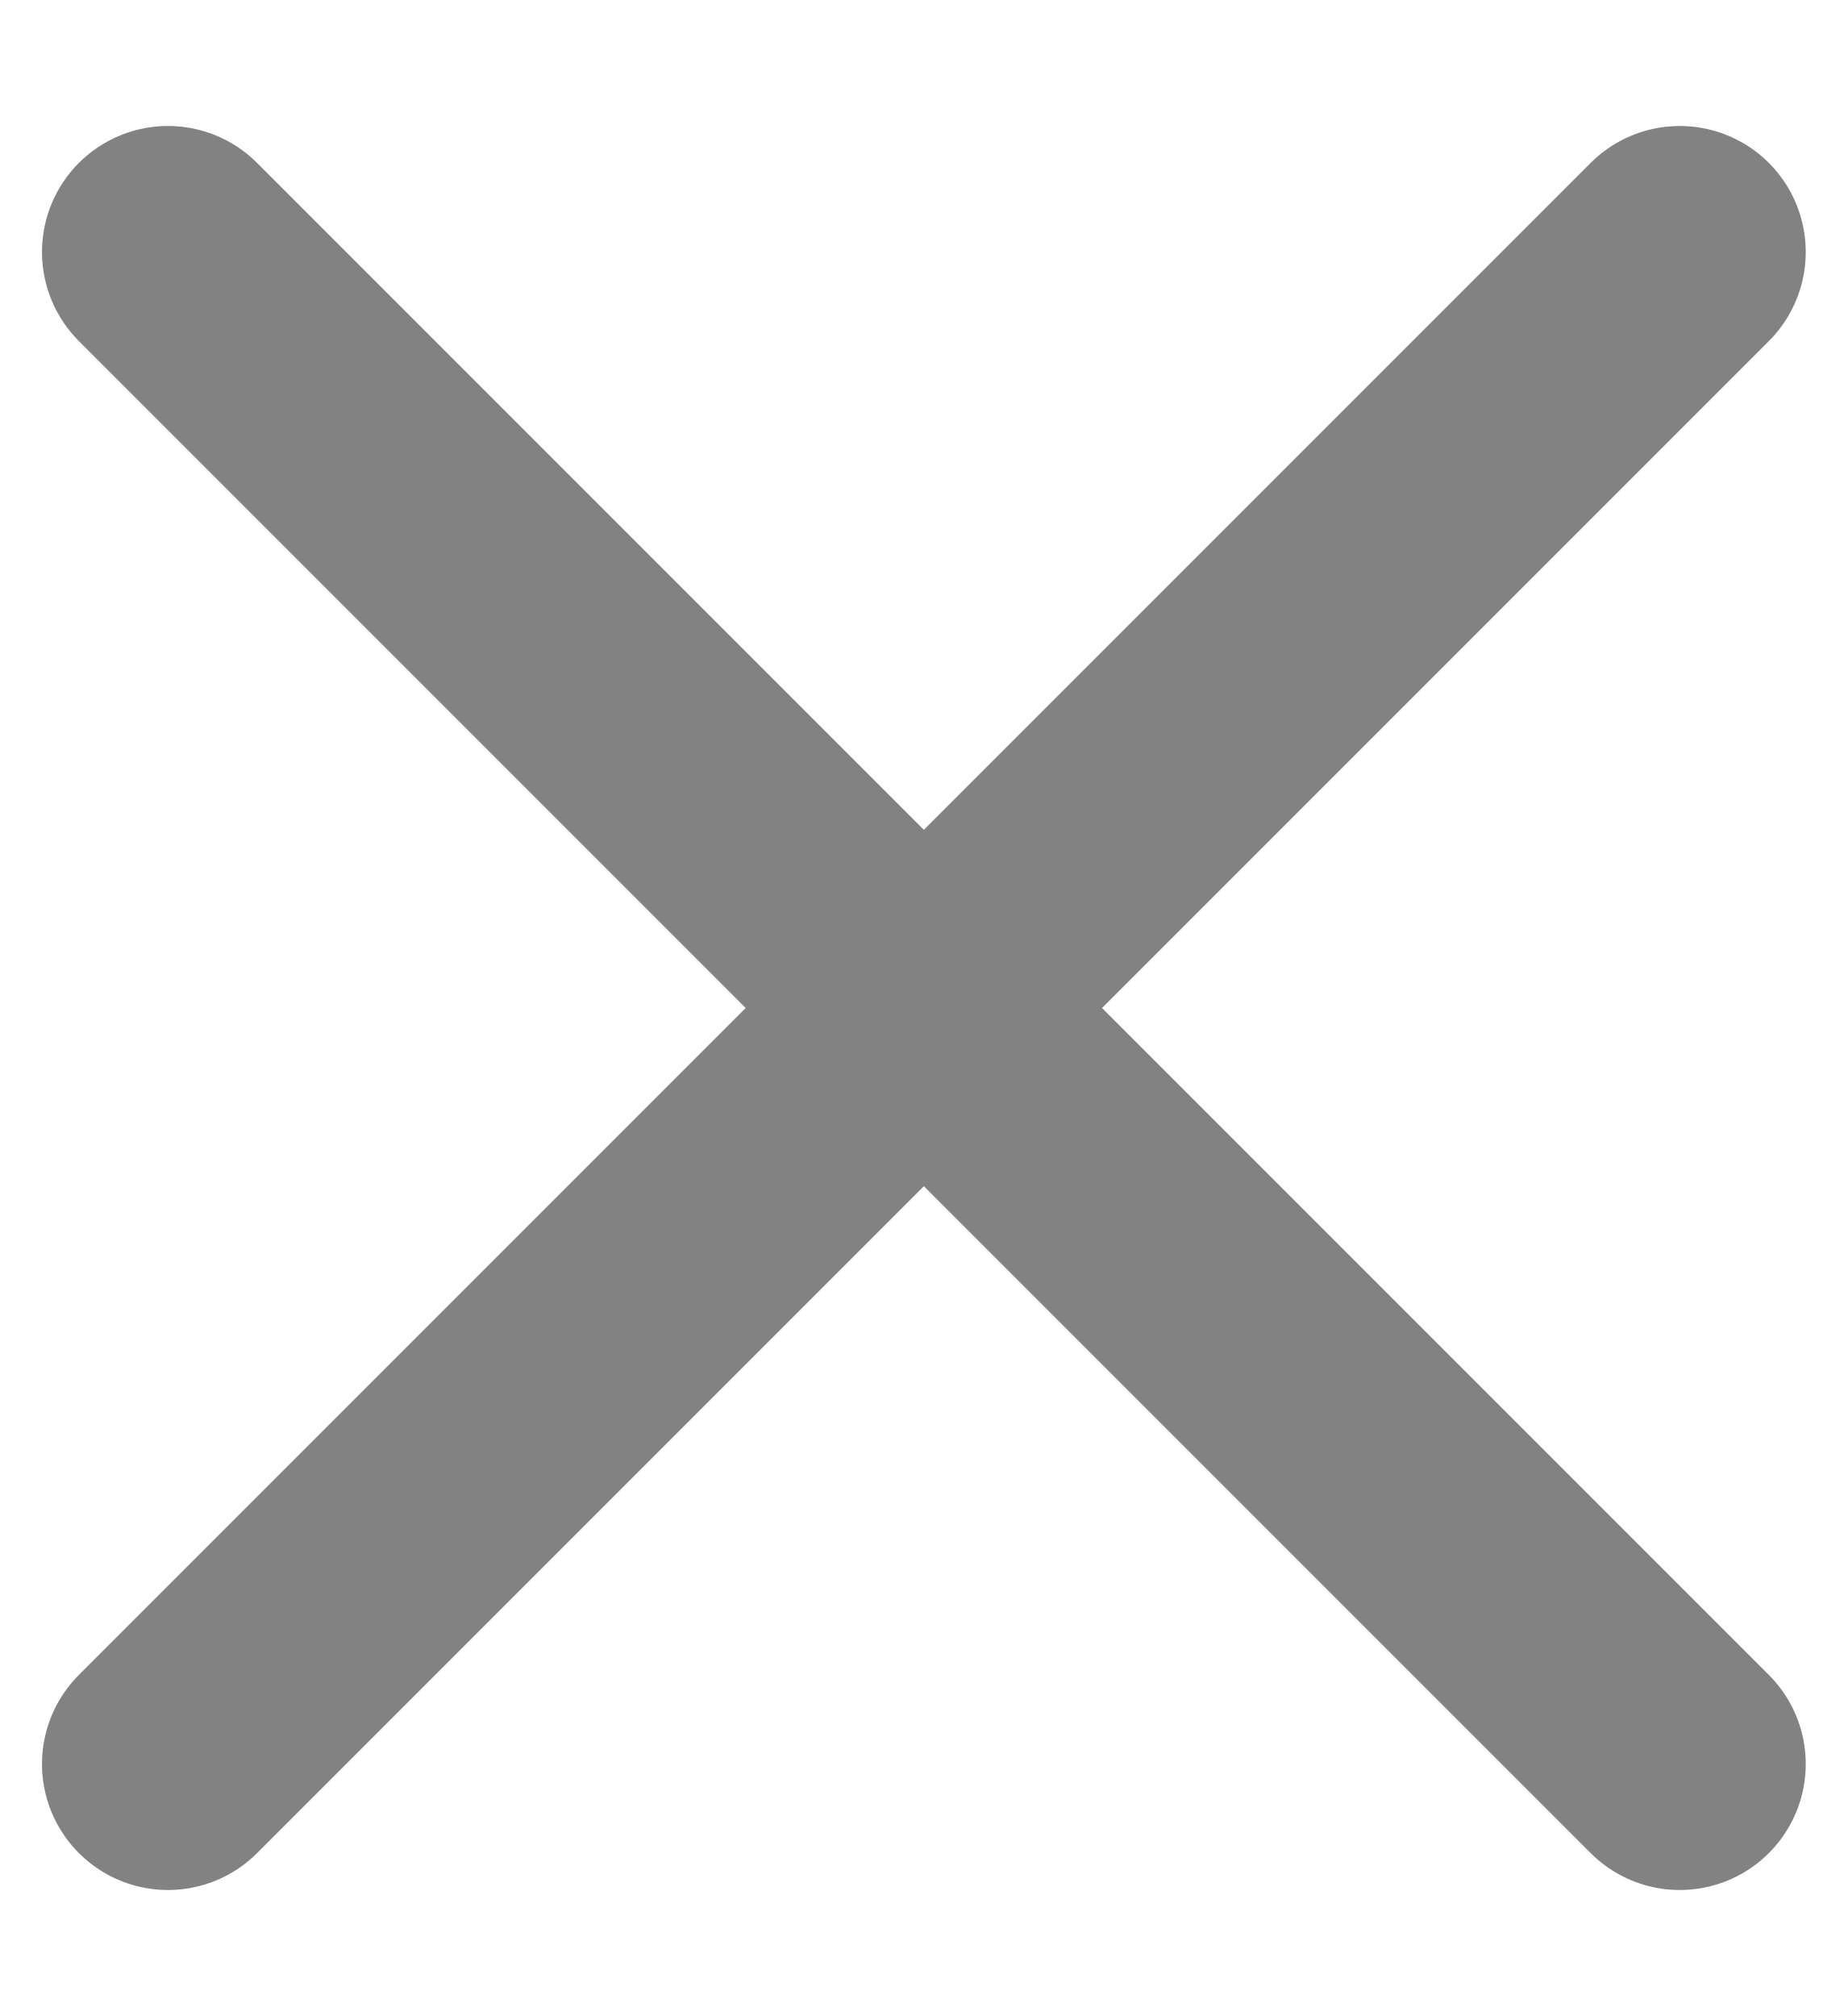
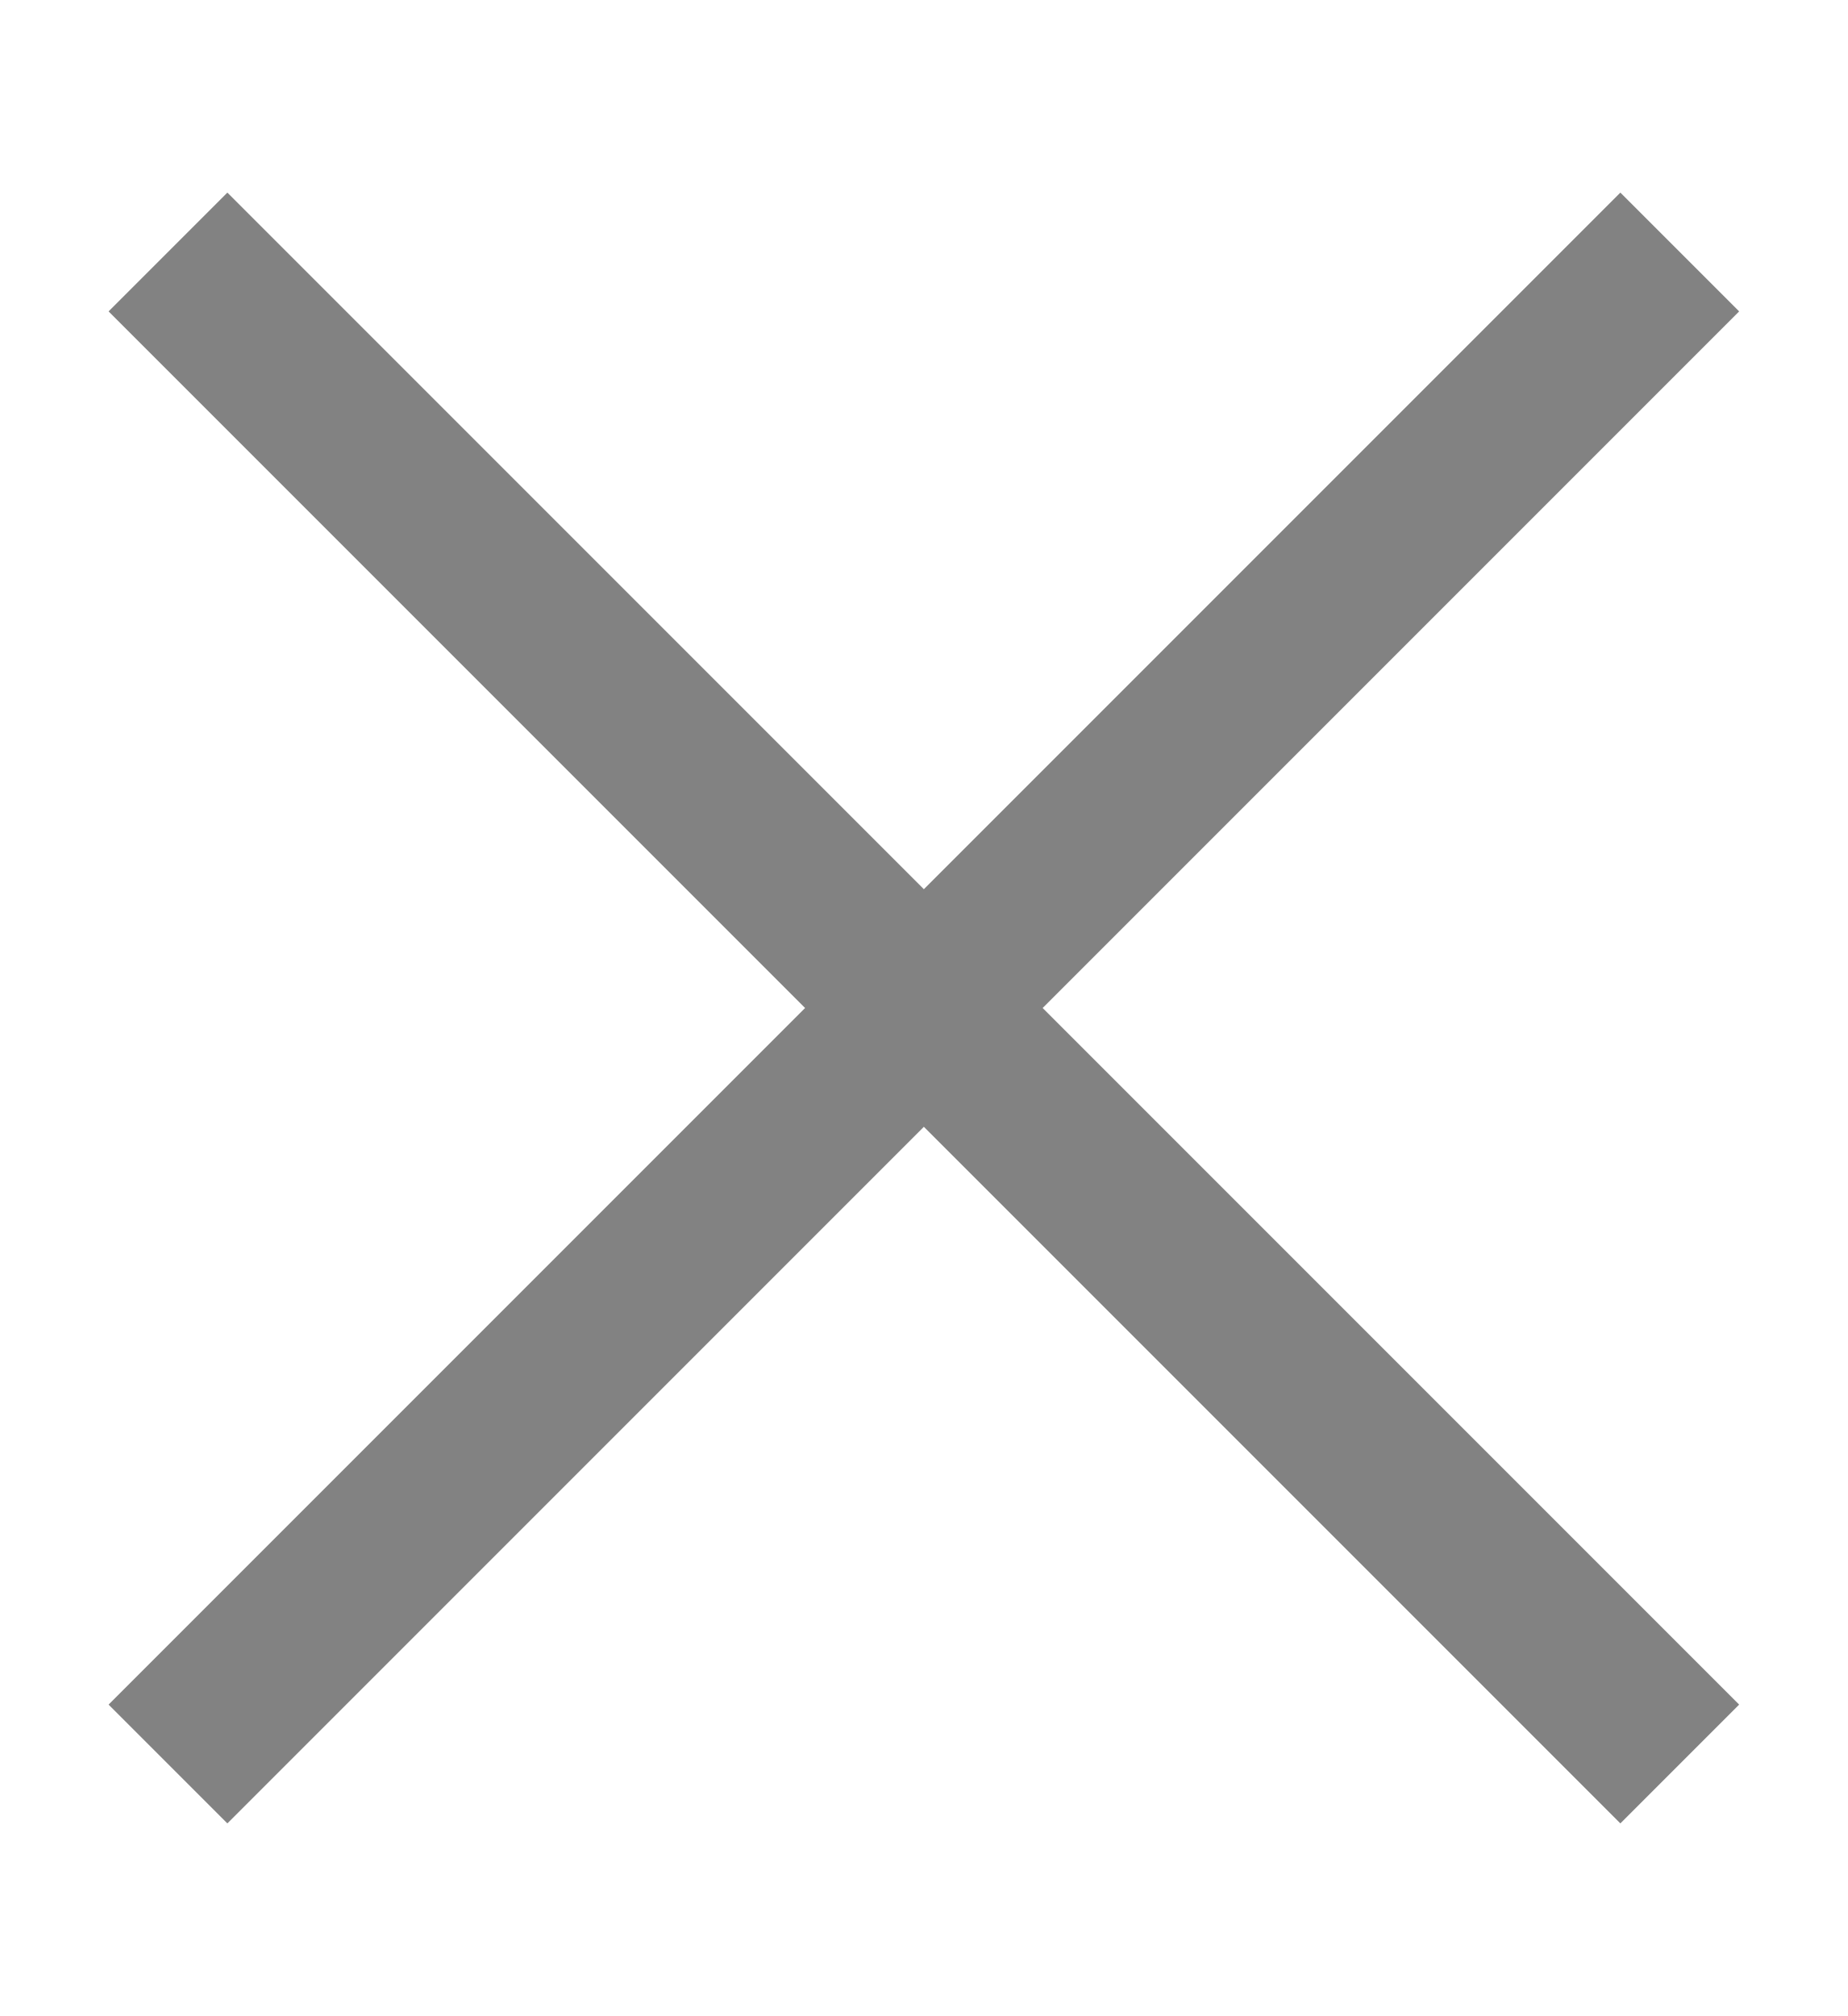
<svg xmlns="http://www.w3.org/2000/svg" width="11" height="12" viewBox="0 0 11 12" fill="none">
-   <path d="M1 10.5L10 1.5M1 1.5L10 10.5" stroke="#828282" stroke-width="1.5" stroke-linecap="round" />
+   <path d="M1 10.5L10 1.5M1 1.5L10 10.5" stroke="#828282" strokeWidth="1.5" strokeLinecap="round" />
</svg>
